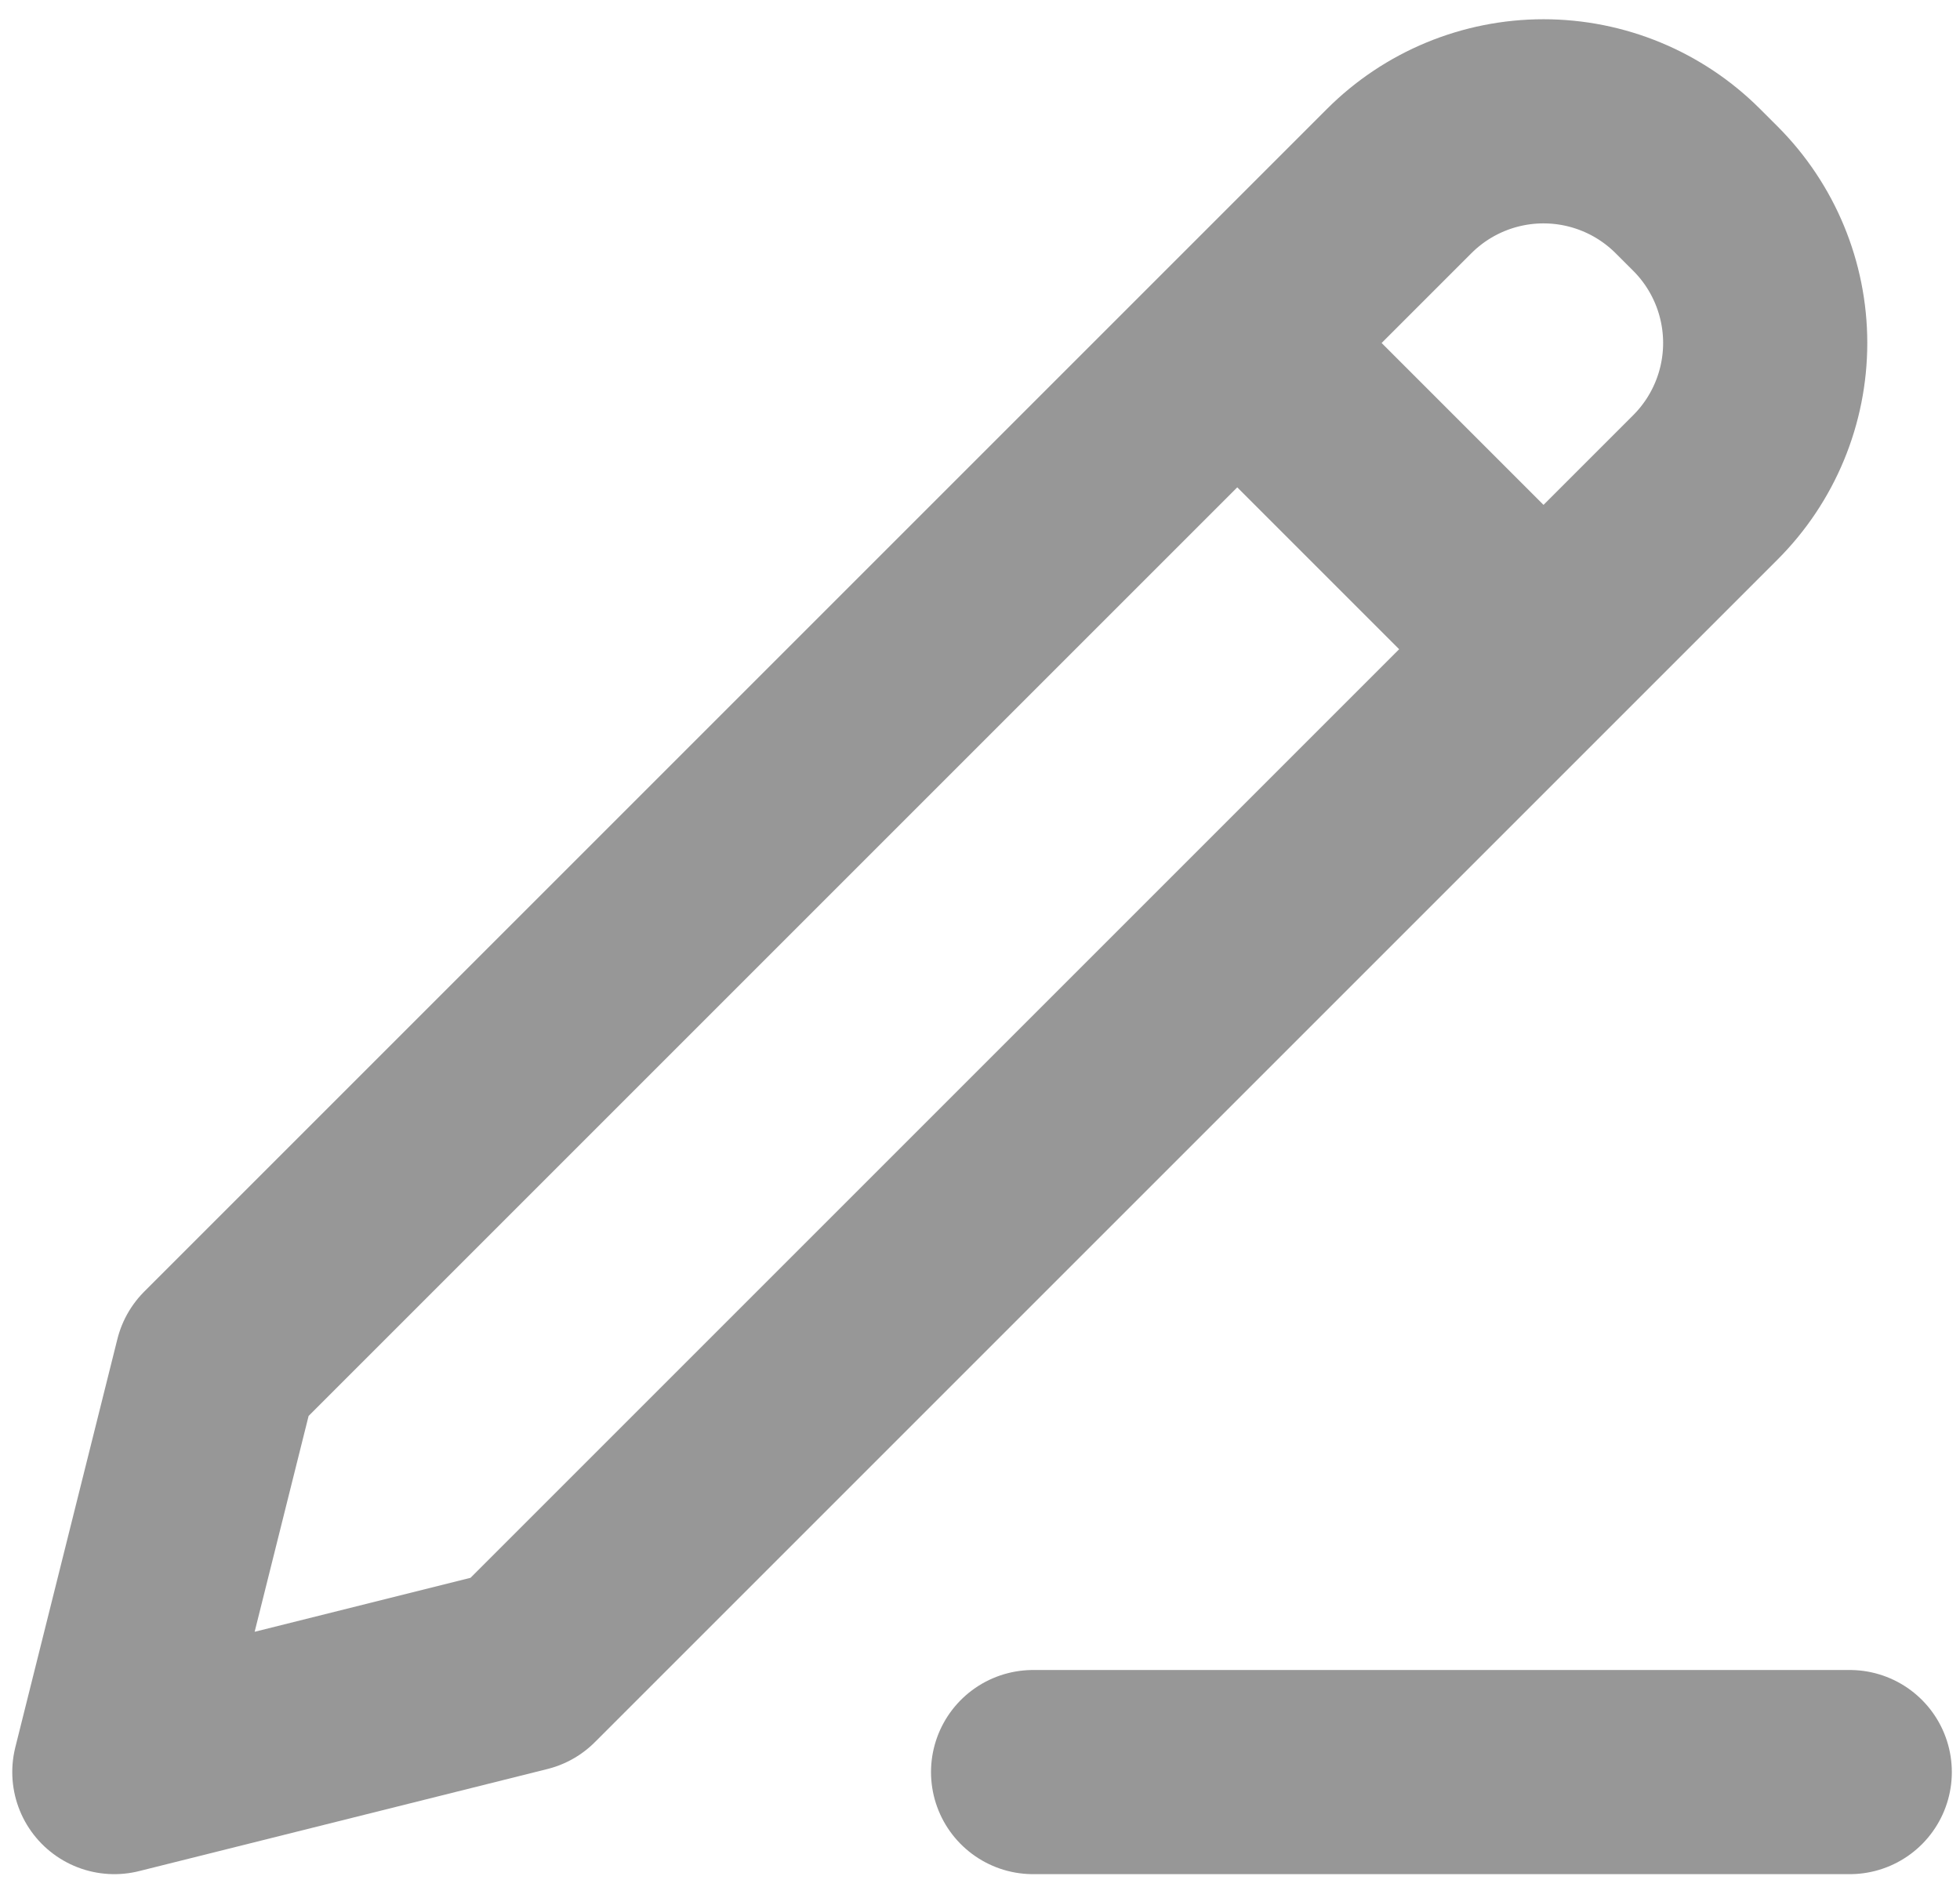
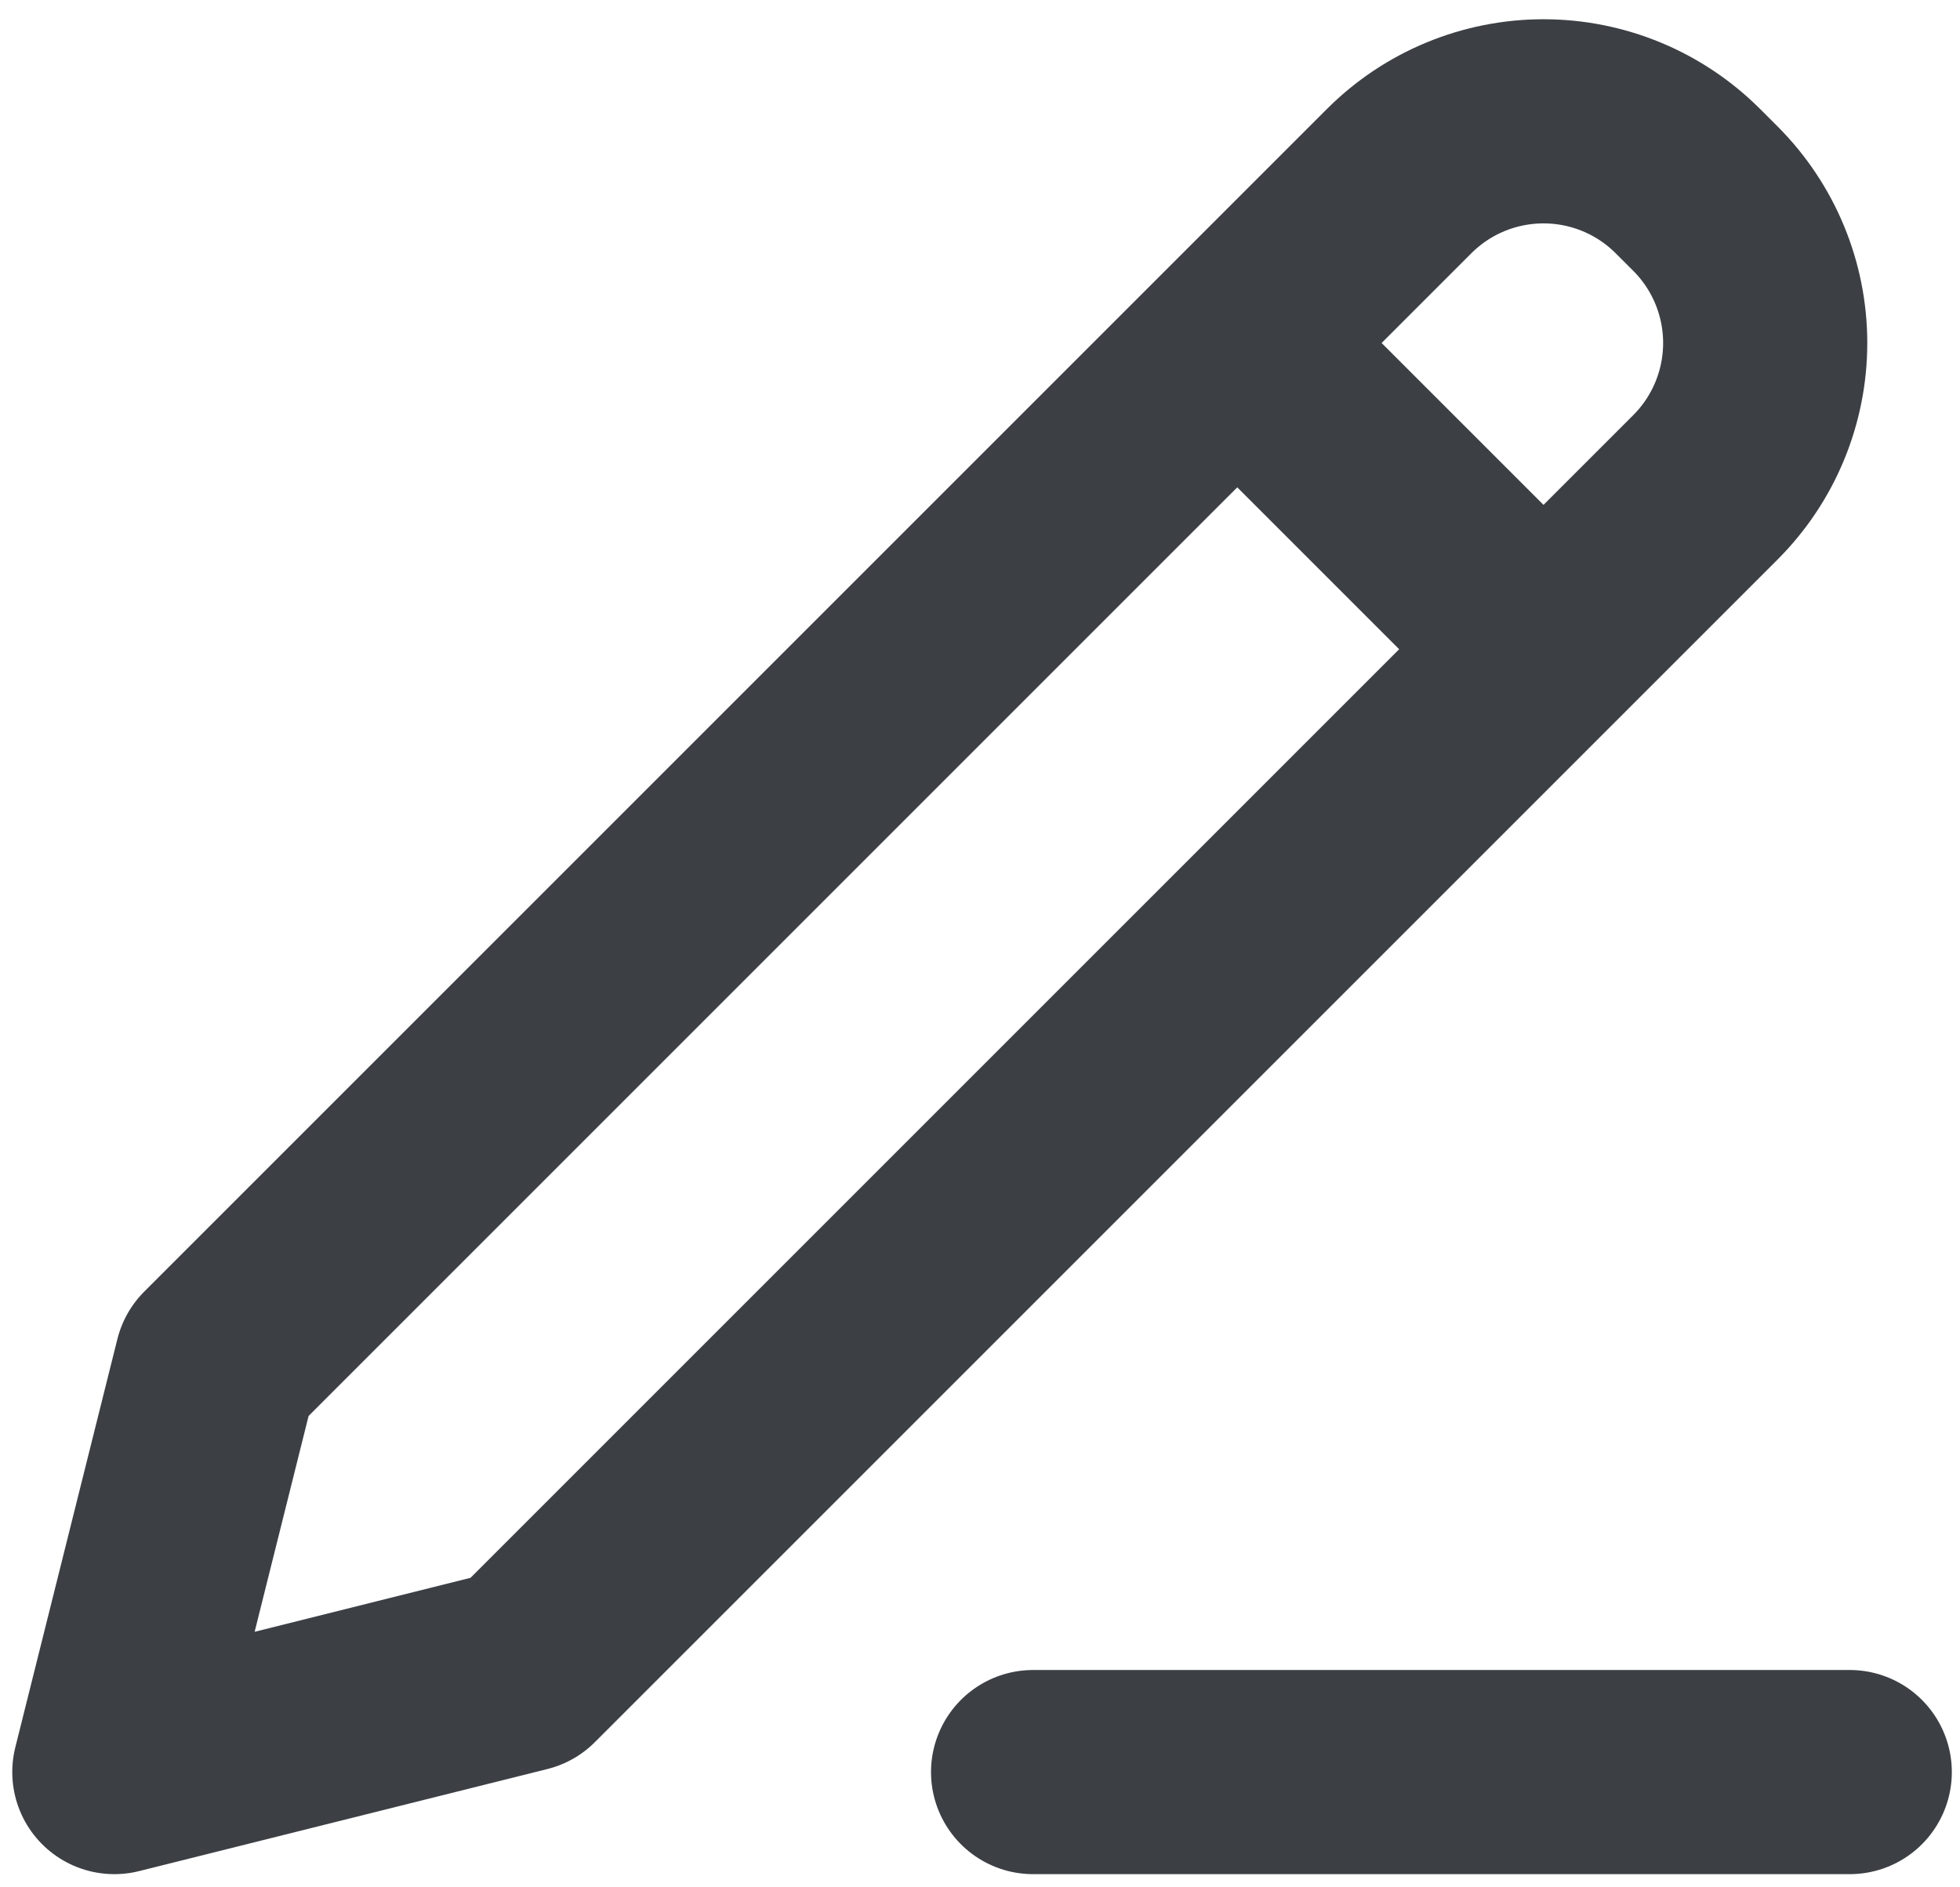
<svg xmlns="http://www.w3.org/2000/svg" width="80" height="77" viewBox="0 0 80 77" fill="none">
-   <path d="M50.5 14L63 26.5M42.167 72.333H75.5M8.834 55.666L4.667 72.333L21.334 68.166L69.609 19.892C71.171 18.329 72.049 16.21 72.049 14C72.049 11.79 71.171 9.671 69.609 8.108L68.892 7.392C67.329 5.829 65.21 4.952 63 4.952C60.791 4.952 58.671 5.829 57.109 7.392L8.834 55.666Z" stroke="#979797" stroke-width="8.333" stroke-linecap="round" stroke-linejoin="round" />
+   <path d="M50.5 14L63 26.5M42.167 72.333H75.5M8.834 55.666L4.667 72.333L21.334 68.166L69.609 19.892C71.171 18.329 72.049 16.21 72.049 14C72.049 11.79 71.171 9.671 69.609 8.108L68.892 7.392C67.329 5.829 65.21 4.952 63 4.952C60.791 4.952 58.671 5.829 57.109 7.392L8.834 55.666Z" stroke="#3c4045" stroke-width="8.333" stroke-linecap="round" stroke-linejoin="round" />
</svg>
